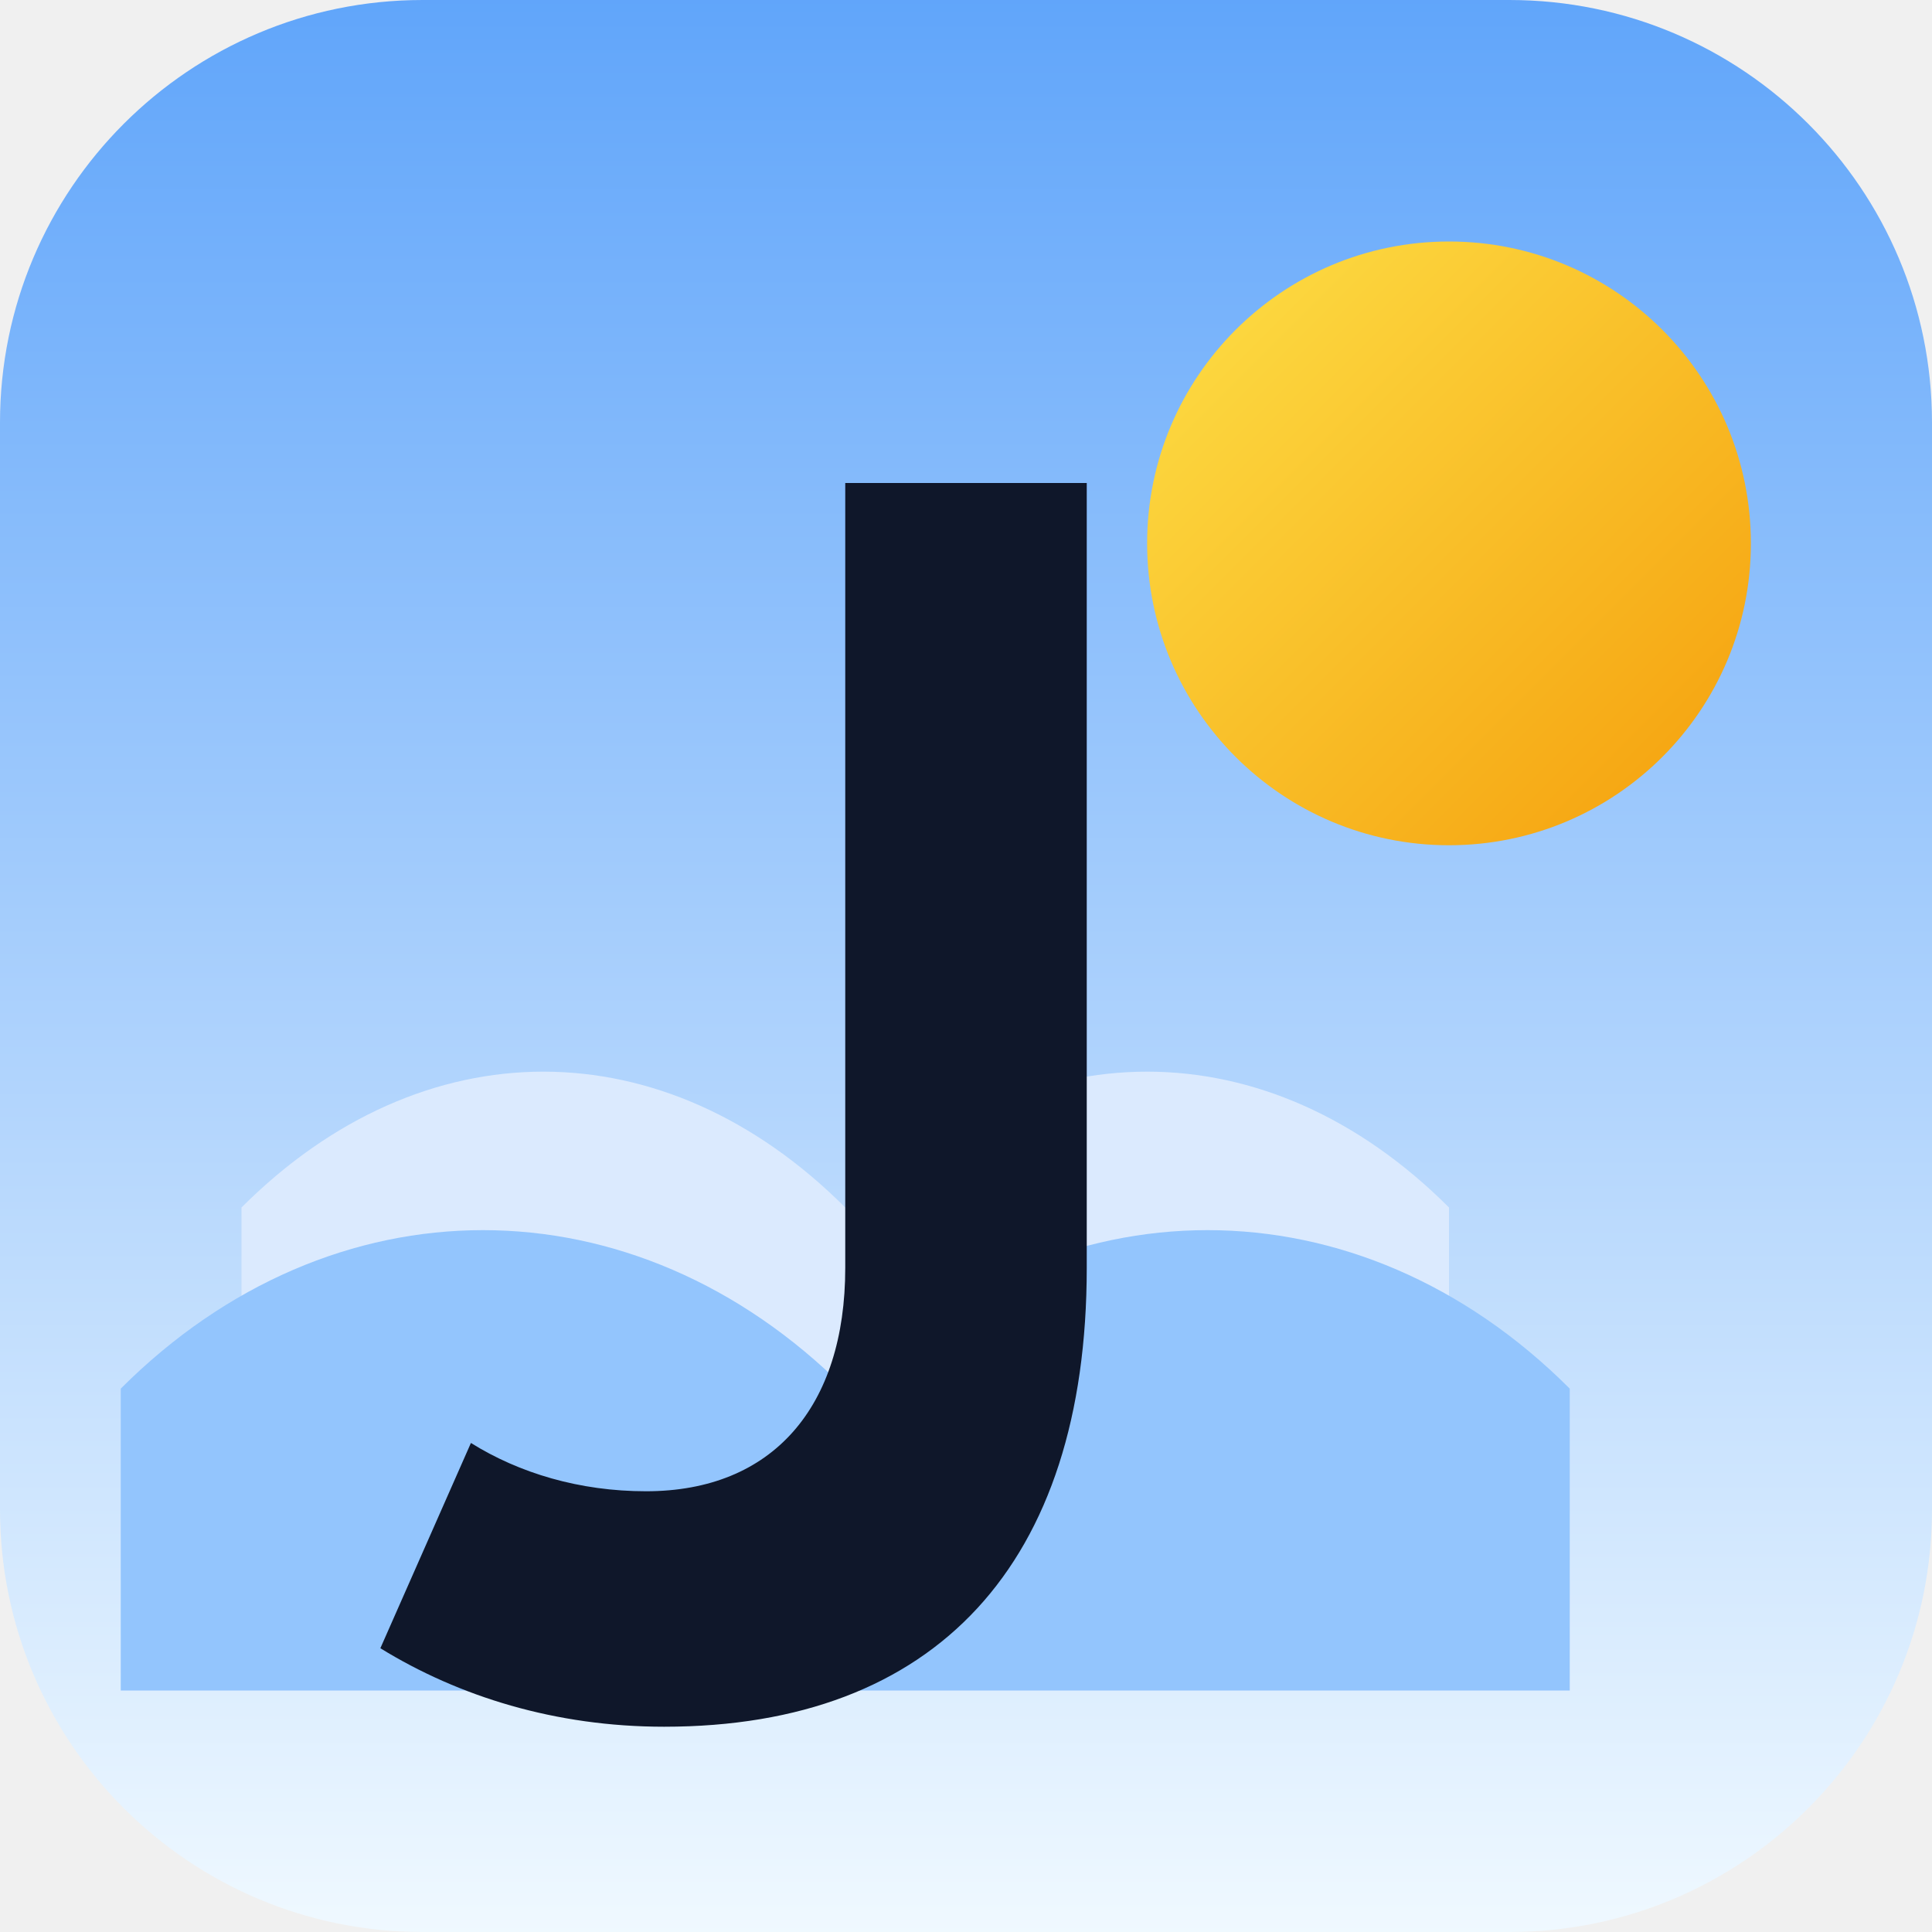
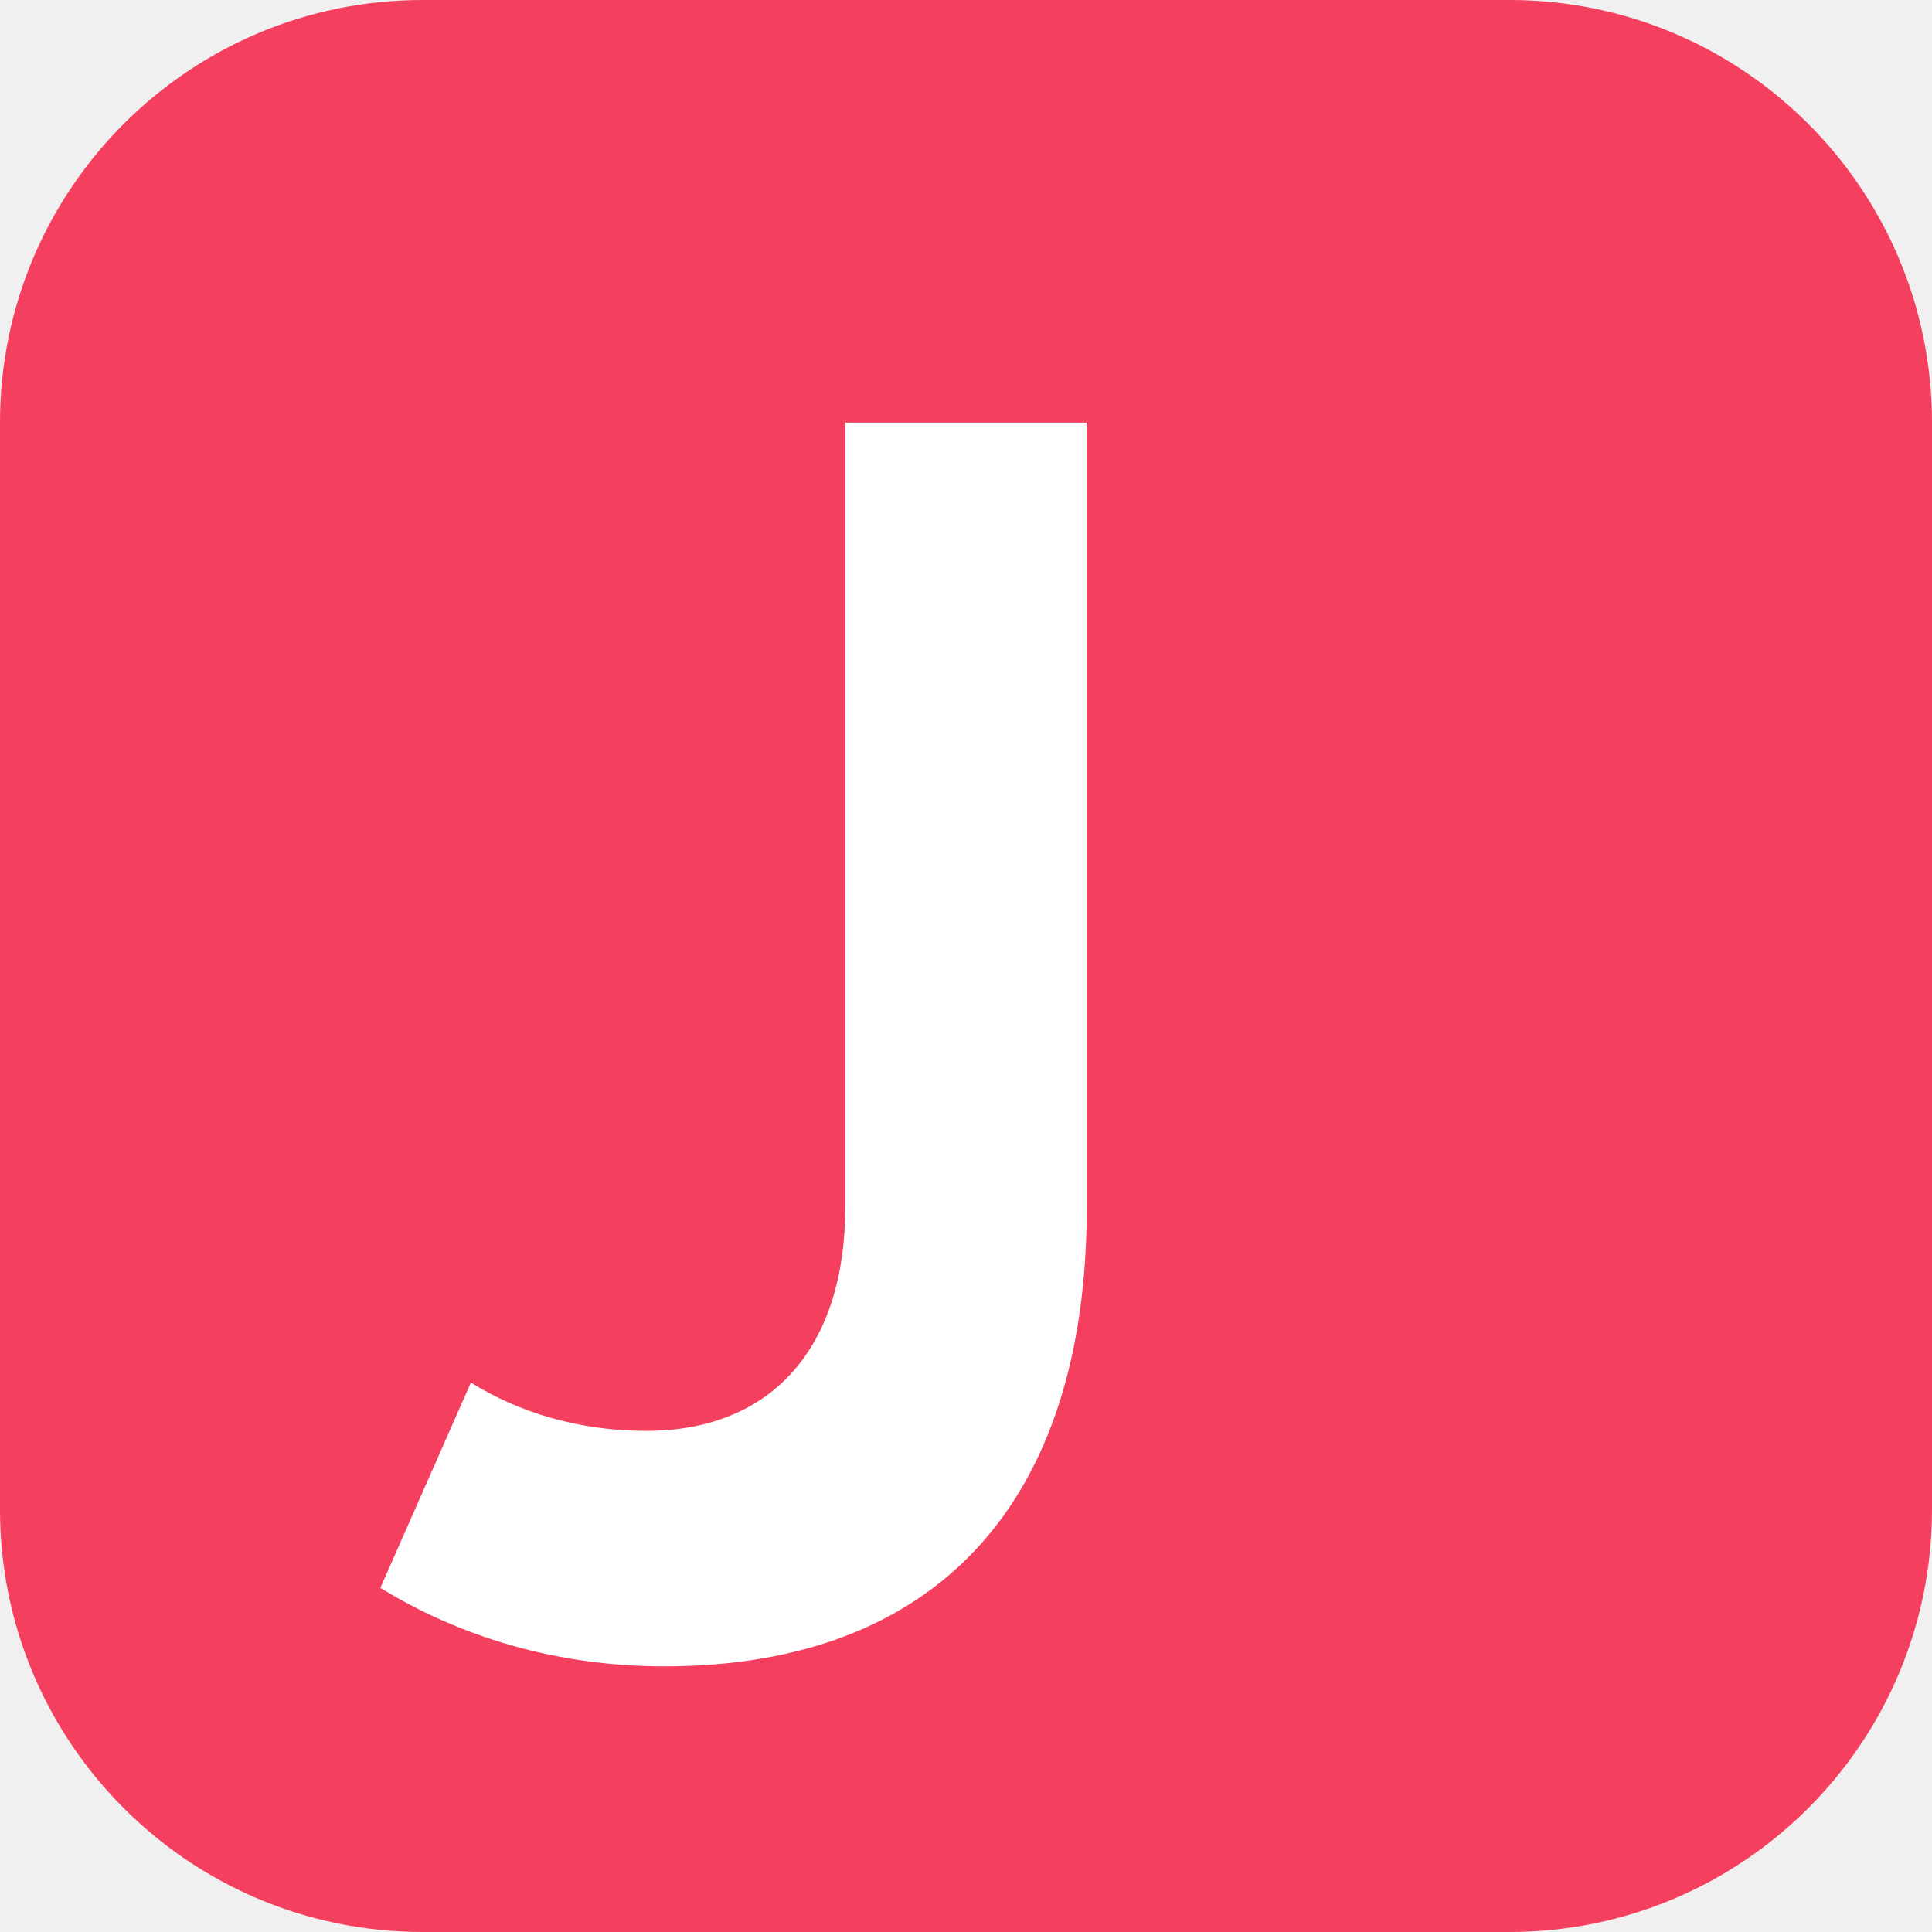
<svg xmlns="http://www.w3.org/2000/svg" viewBox="0 0 64 64" role="img" aria-label="J">
-   <defs>
-     <linearGradient id="sky" x1="0" y1="0" x2="0" y2="1">
-       <stop offset="0%" stop-color="#60a5fa" />
-       <stop offset="100%" stop-color="#f0f9ff" />
-     </linearGradient>
-     <linearGradient id="sun" x1="0" y1="0" x2="1" y2="1">
-       <stop offset="0%" stop-color="#fde047" />
-       <stop offset="100%" stop-color="#f59e0b" />
-     </linearGradient>
-   </defs>
-   <rect width="64" height="64" rx="14" fill="url(#sky)" />
-   <circle cx="48" cy="18" r="10" fill="url(#sun)" />
-   <path d="M8 40c6-6 14-6 20 0 6-6 14-6 20 0v8H8z" fill="#dbeafe" />
-   <path d="M4 46c7-7 17-7 24 0 7-7 17-7 24 0v10H4z" fill="#93c5fd" />
-   <path d="M36 16h-8v26c0 4.6-2.4 7.4-6.6 7.4-2.2 0-4.2-.6-5.8-1.6l-3 6.8c2.6 1.6 5.8 2.6 9.4 2.6 9 0 14-5.4 14-15.2V16z" fill="#0f172a" />
+   <rect width="64" height="64" rx="14" fill="#f43f5e" />
+   <path d="M36 14h-8v26c0 4.6-2.4 7.4-6.6 7.4-2.2 0-4.2-.6-5.8-1.6l-3 6.8c2.6 1.6 5.8 2.6 9.4 2.6 9 0 14-5.4 14-15.2V14z" fill="#ffffff" />
</svg>
